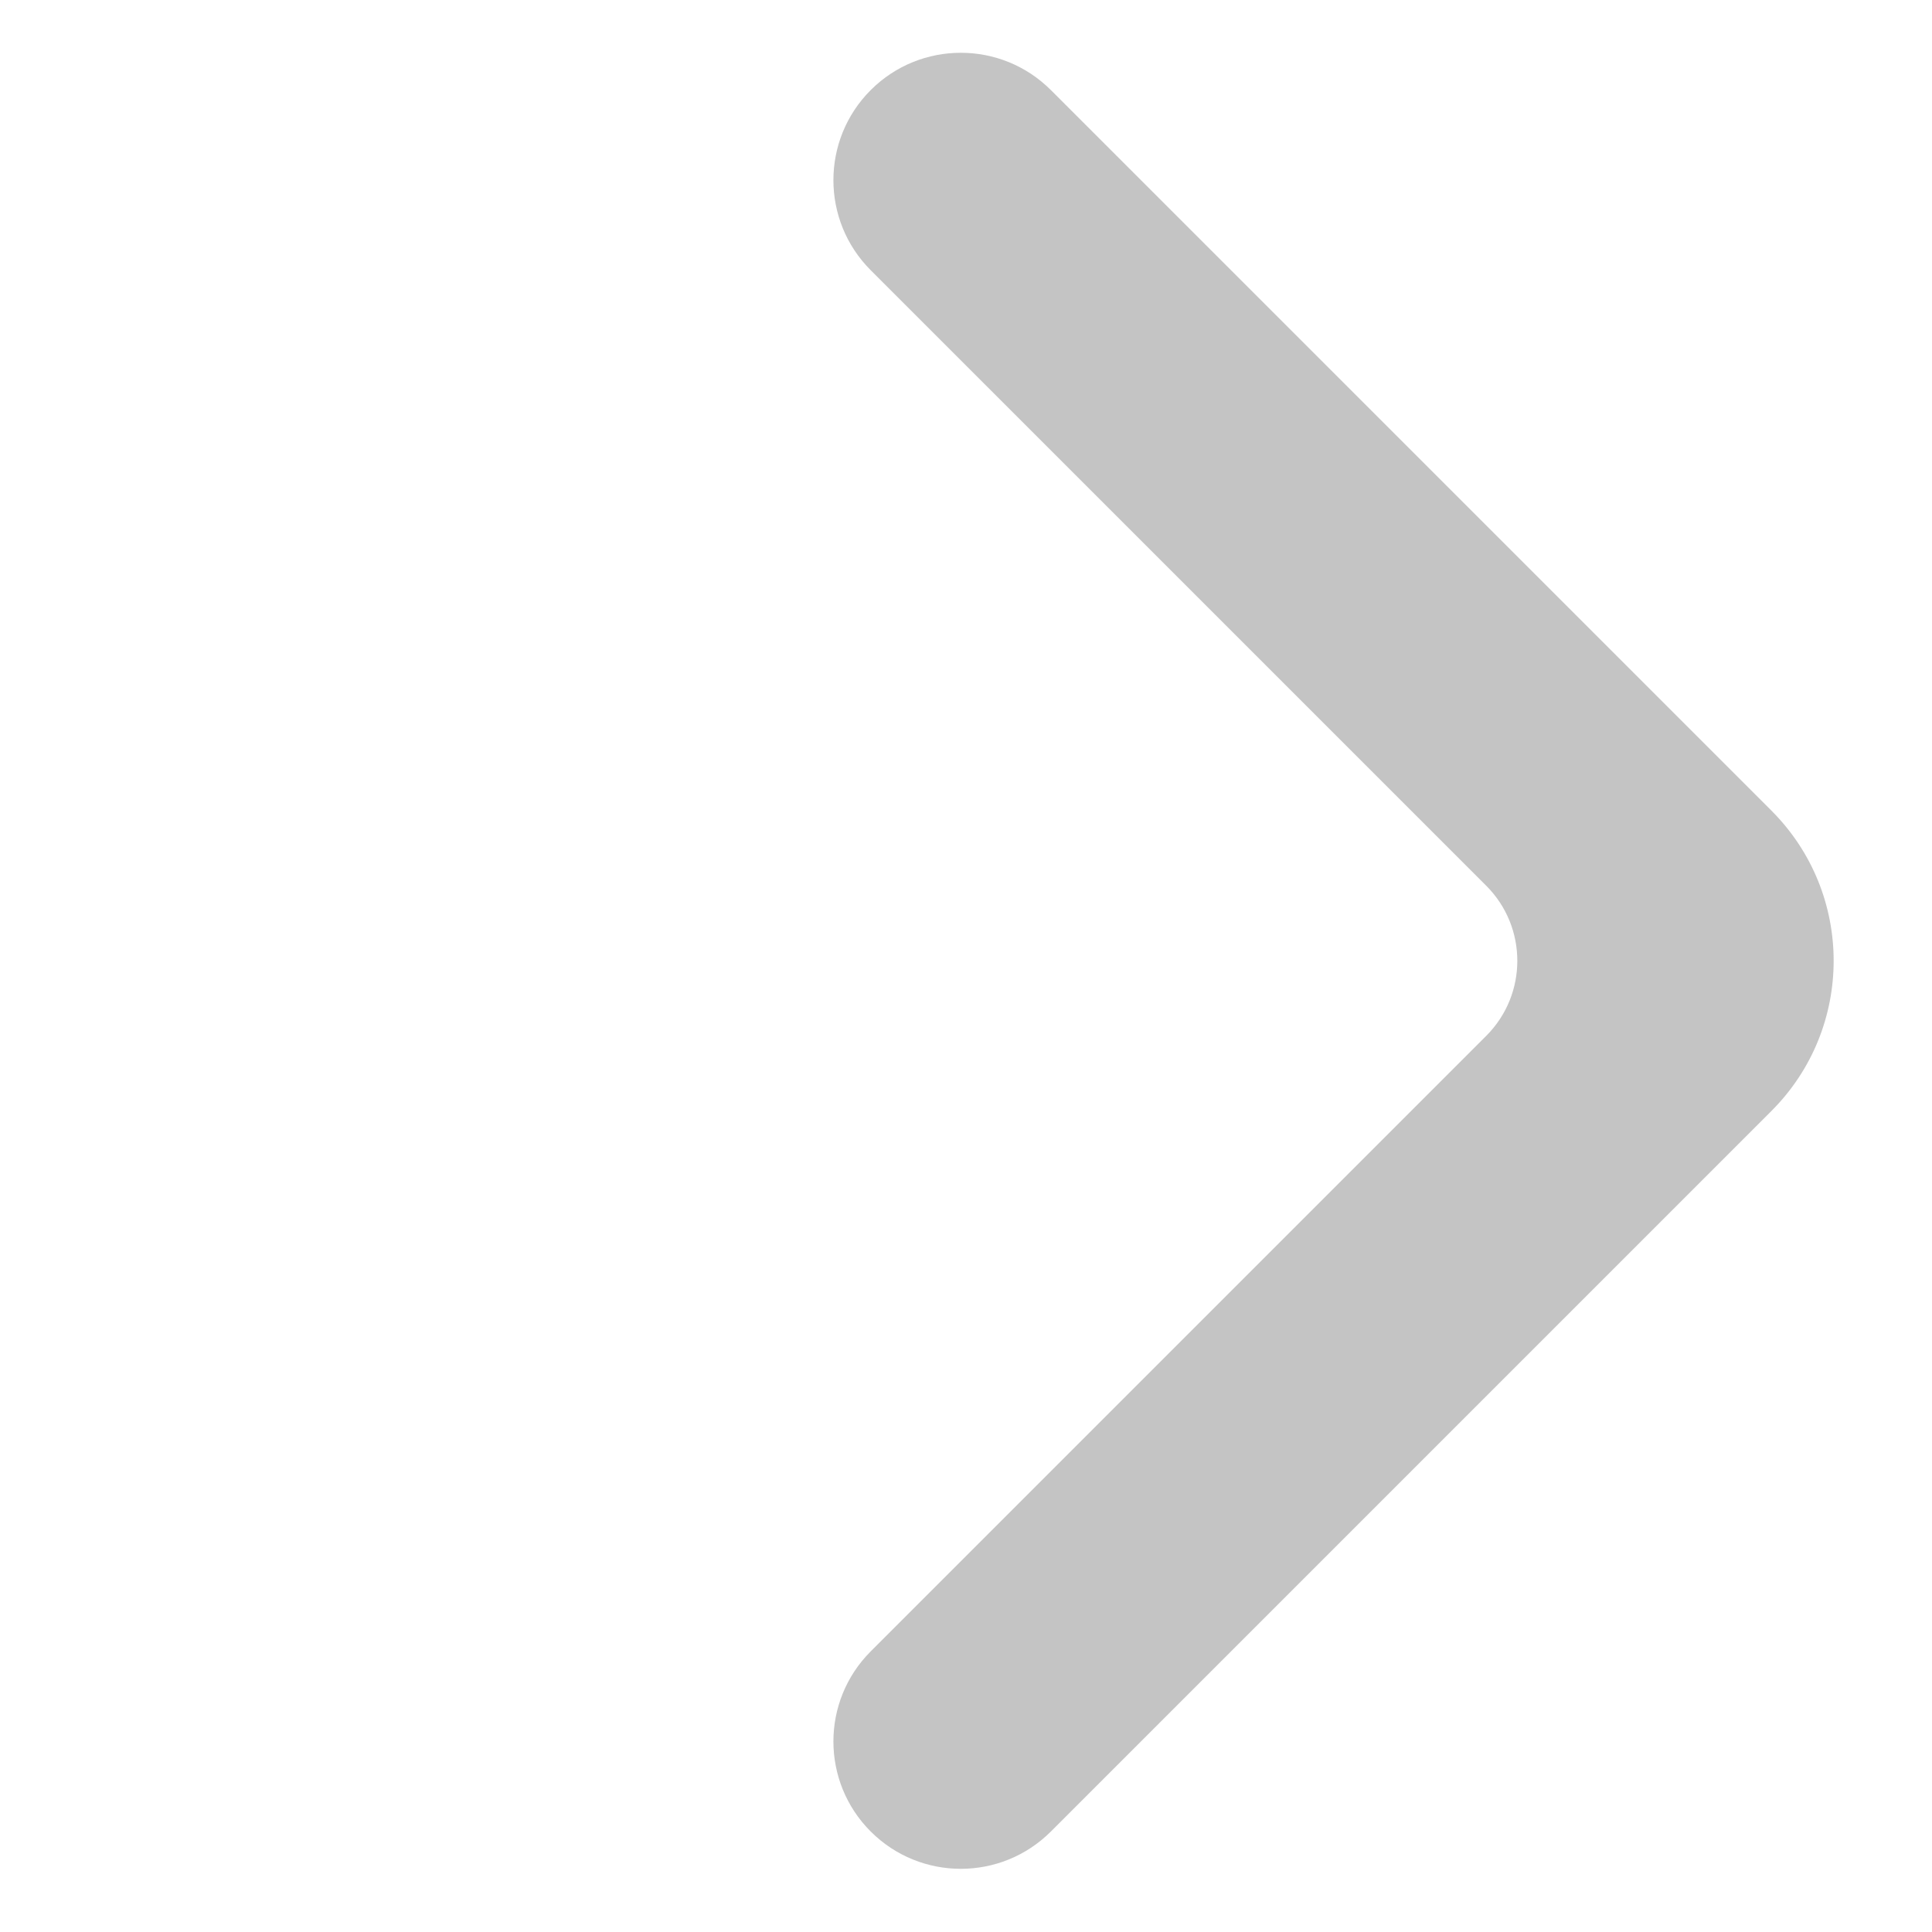
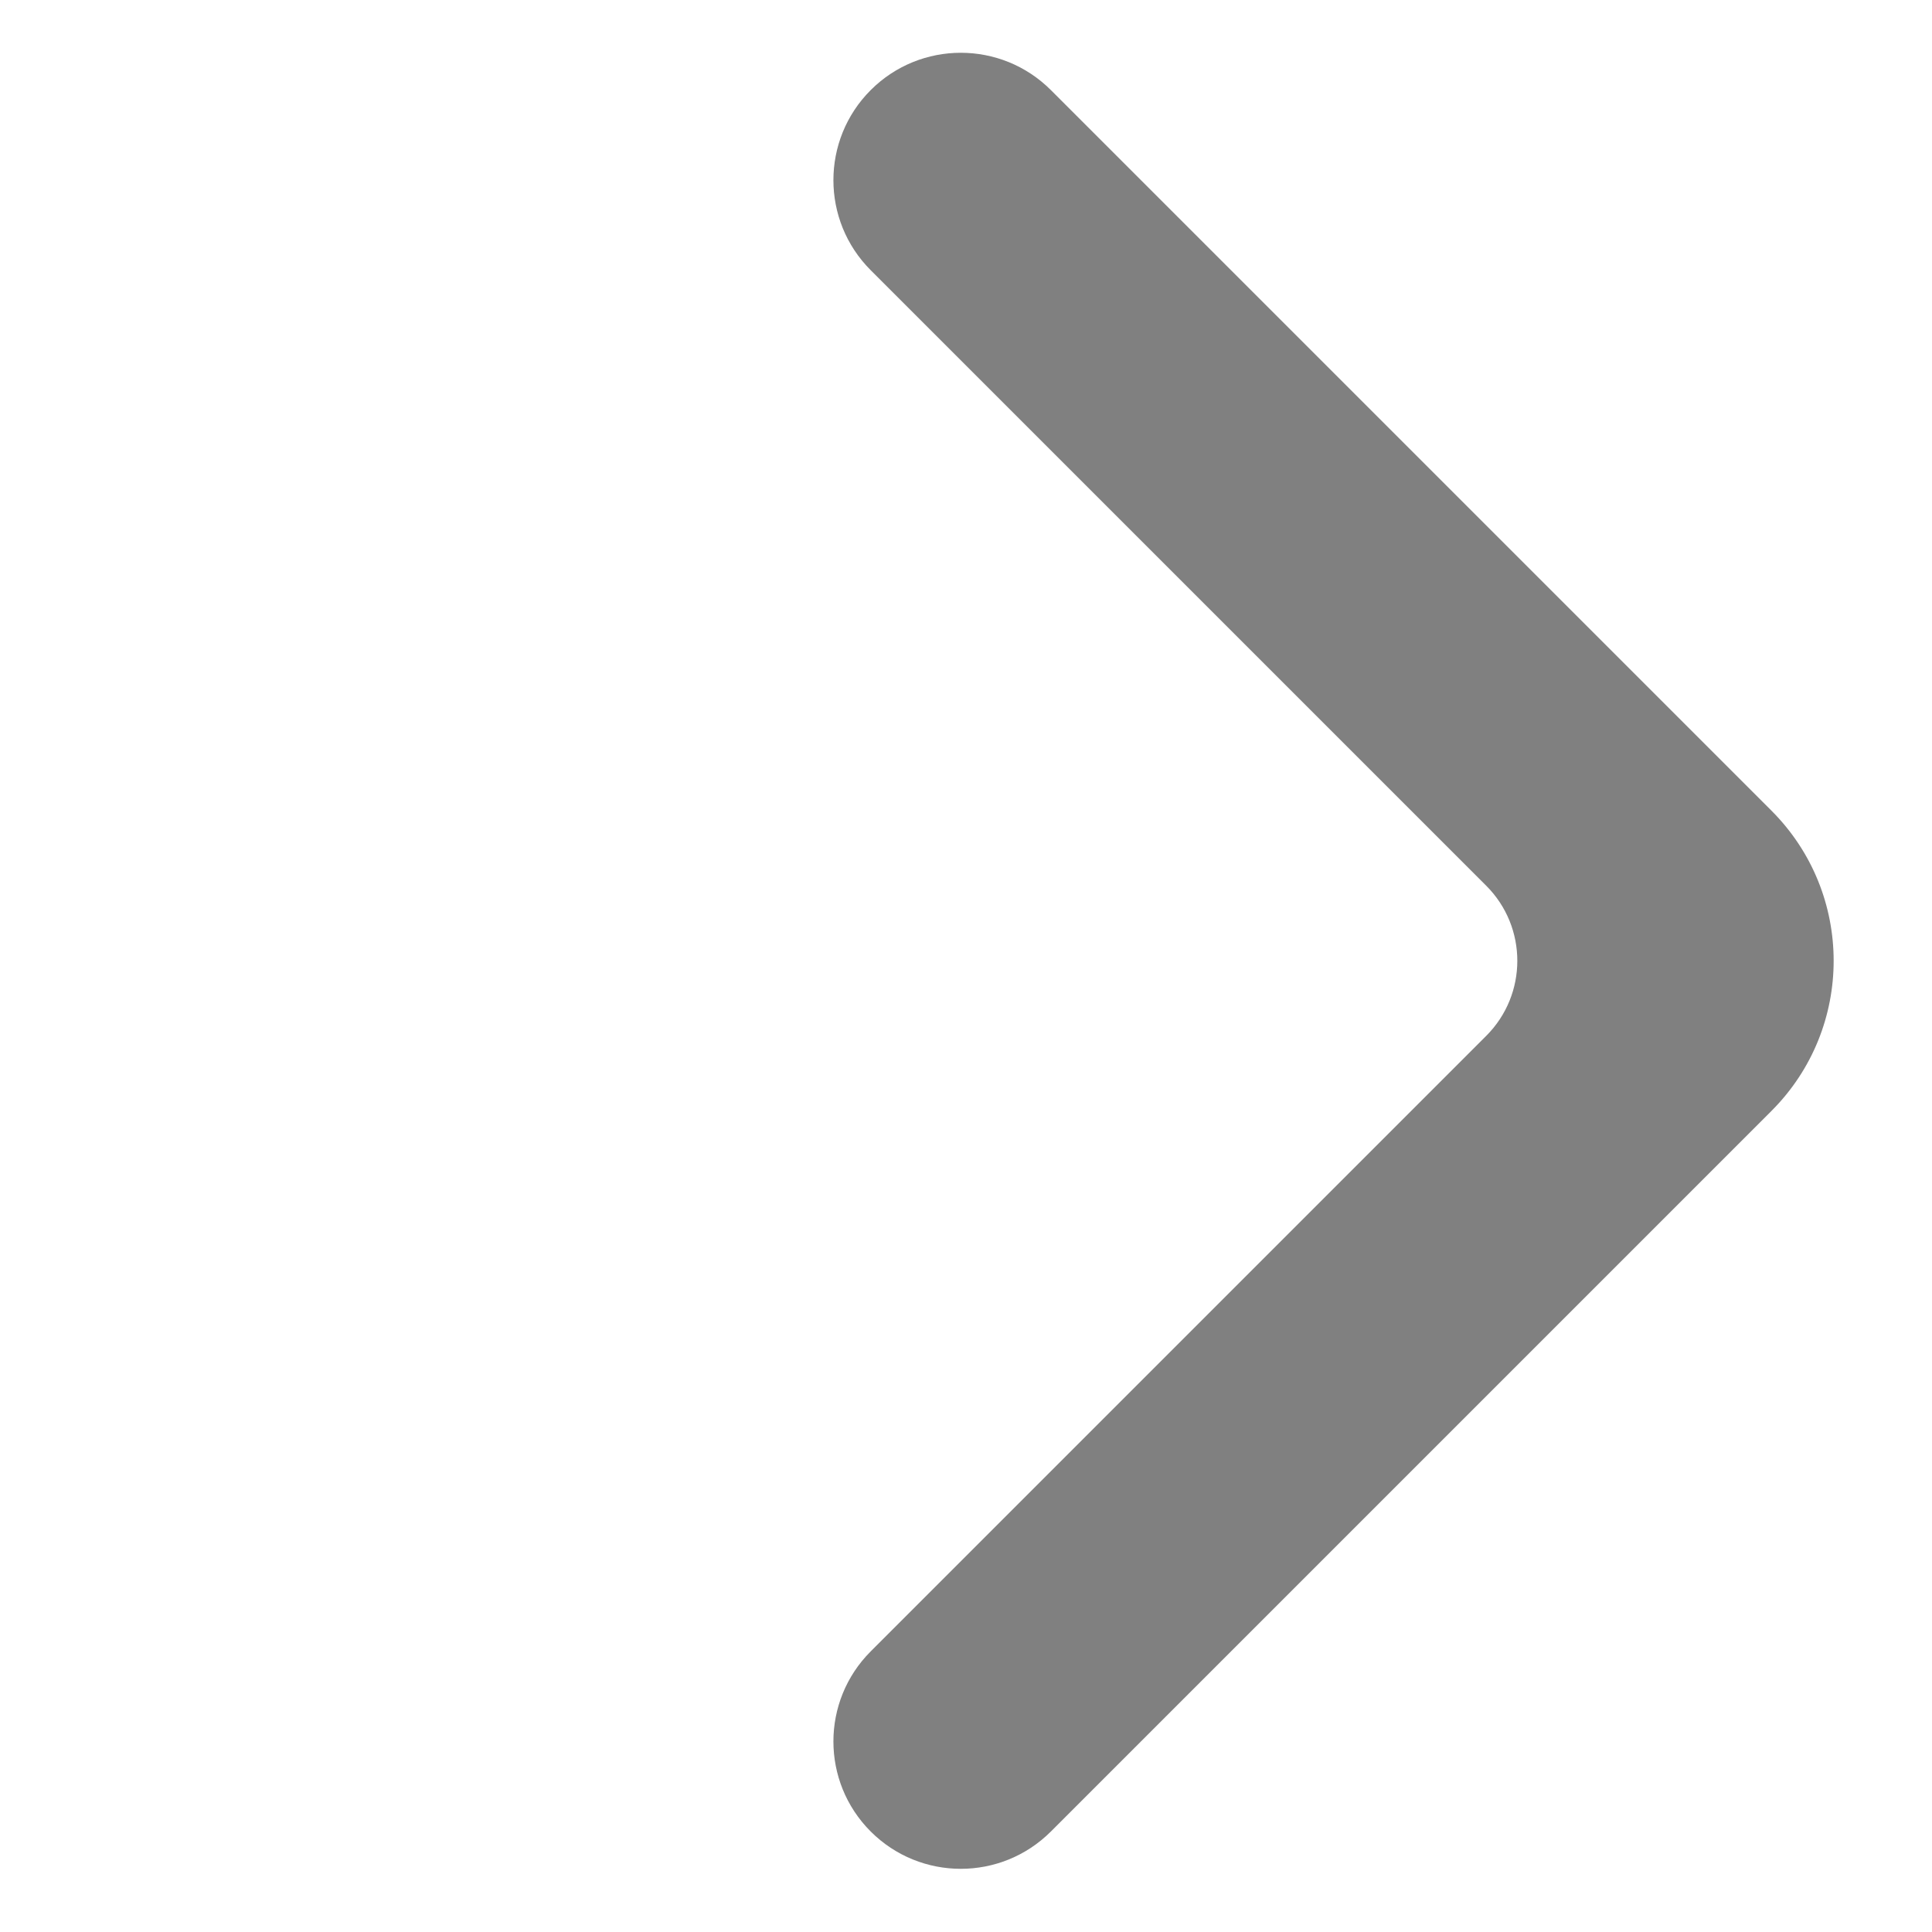
- <svg xmlns="http://www.w3.org/2000/svg" width="91" height="91" viewBox="0 0 91 91" fill="none">
-   <path d="M83.439 52.326C87.344 48.421 87.344 42.089 83.439 38.184L49.498 4.243C47.154 1.9 43.355 1.9 41.012 4.243V4.243C38.669 6.586 38.669 10.385 41.012 12.728L70.004 41.719C71.956 43.672 71.956 46.838 70.004 48.79L41.012 77.782C38.669 80.125 38.669 83.924 41.012 86.267V86.267C43.355 88.61 47.154 88.61 49.498 86.267L83.439 52.326Z" fill="#C4C4C4" />
+ <svg xmlns="http://www.w3.org/2000/svg" width="91" height="91" viewBox="0 0 91 91" fill="grey">
+   <path d="M83.439 52.326C87.344 48.421 87.344 42.089 83.439 38.184L49.498 4.243C47.154 1.9 43.355 1.9 41.012 4.243V4.243C38.669 6.586 38.669 10.385 41.012 12.728L70.004 41.719C71.956 43.672 71.956 46.838 70.004 48.79L41.012 77.782C38.669 80.125 38.669 83.924 41.012 86.267V86.267C43.355 88.61 47.154 88.61 49.498 86.267L83.439 52.326Z" fill="grey" />
</svg>
